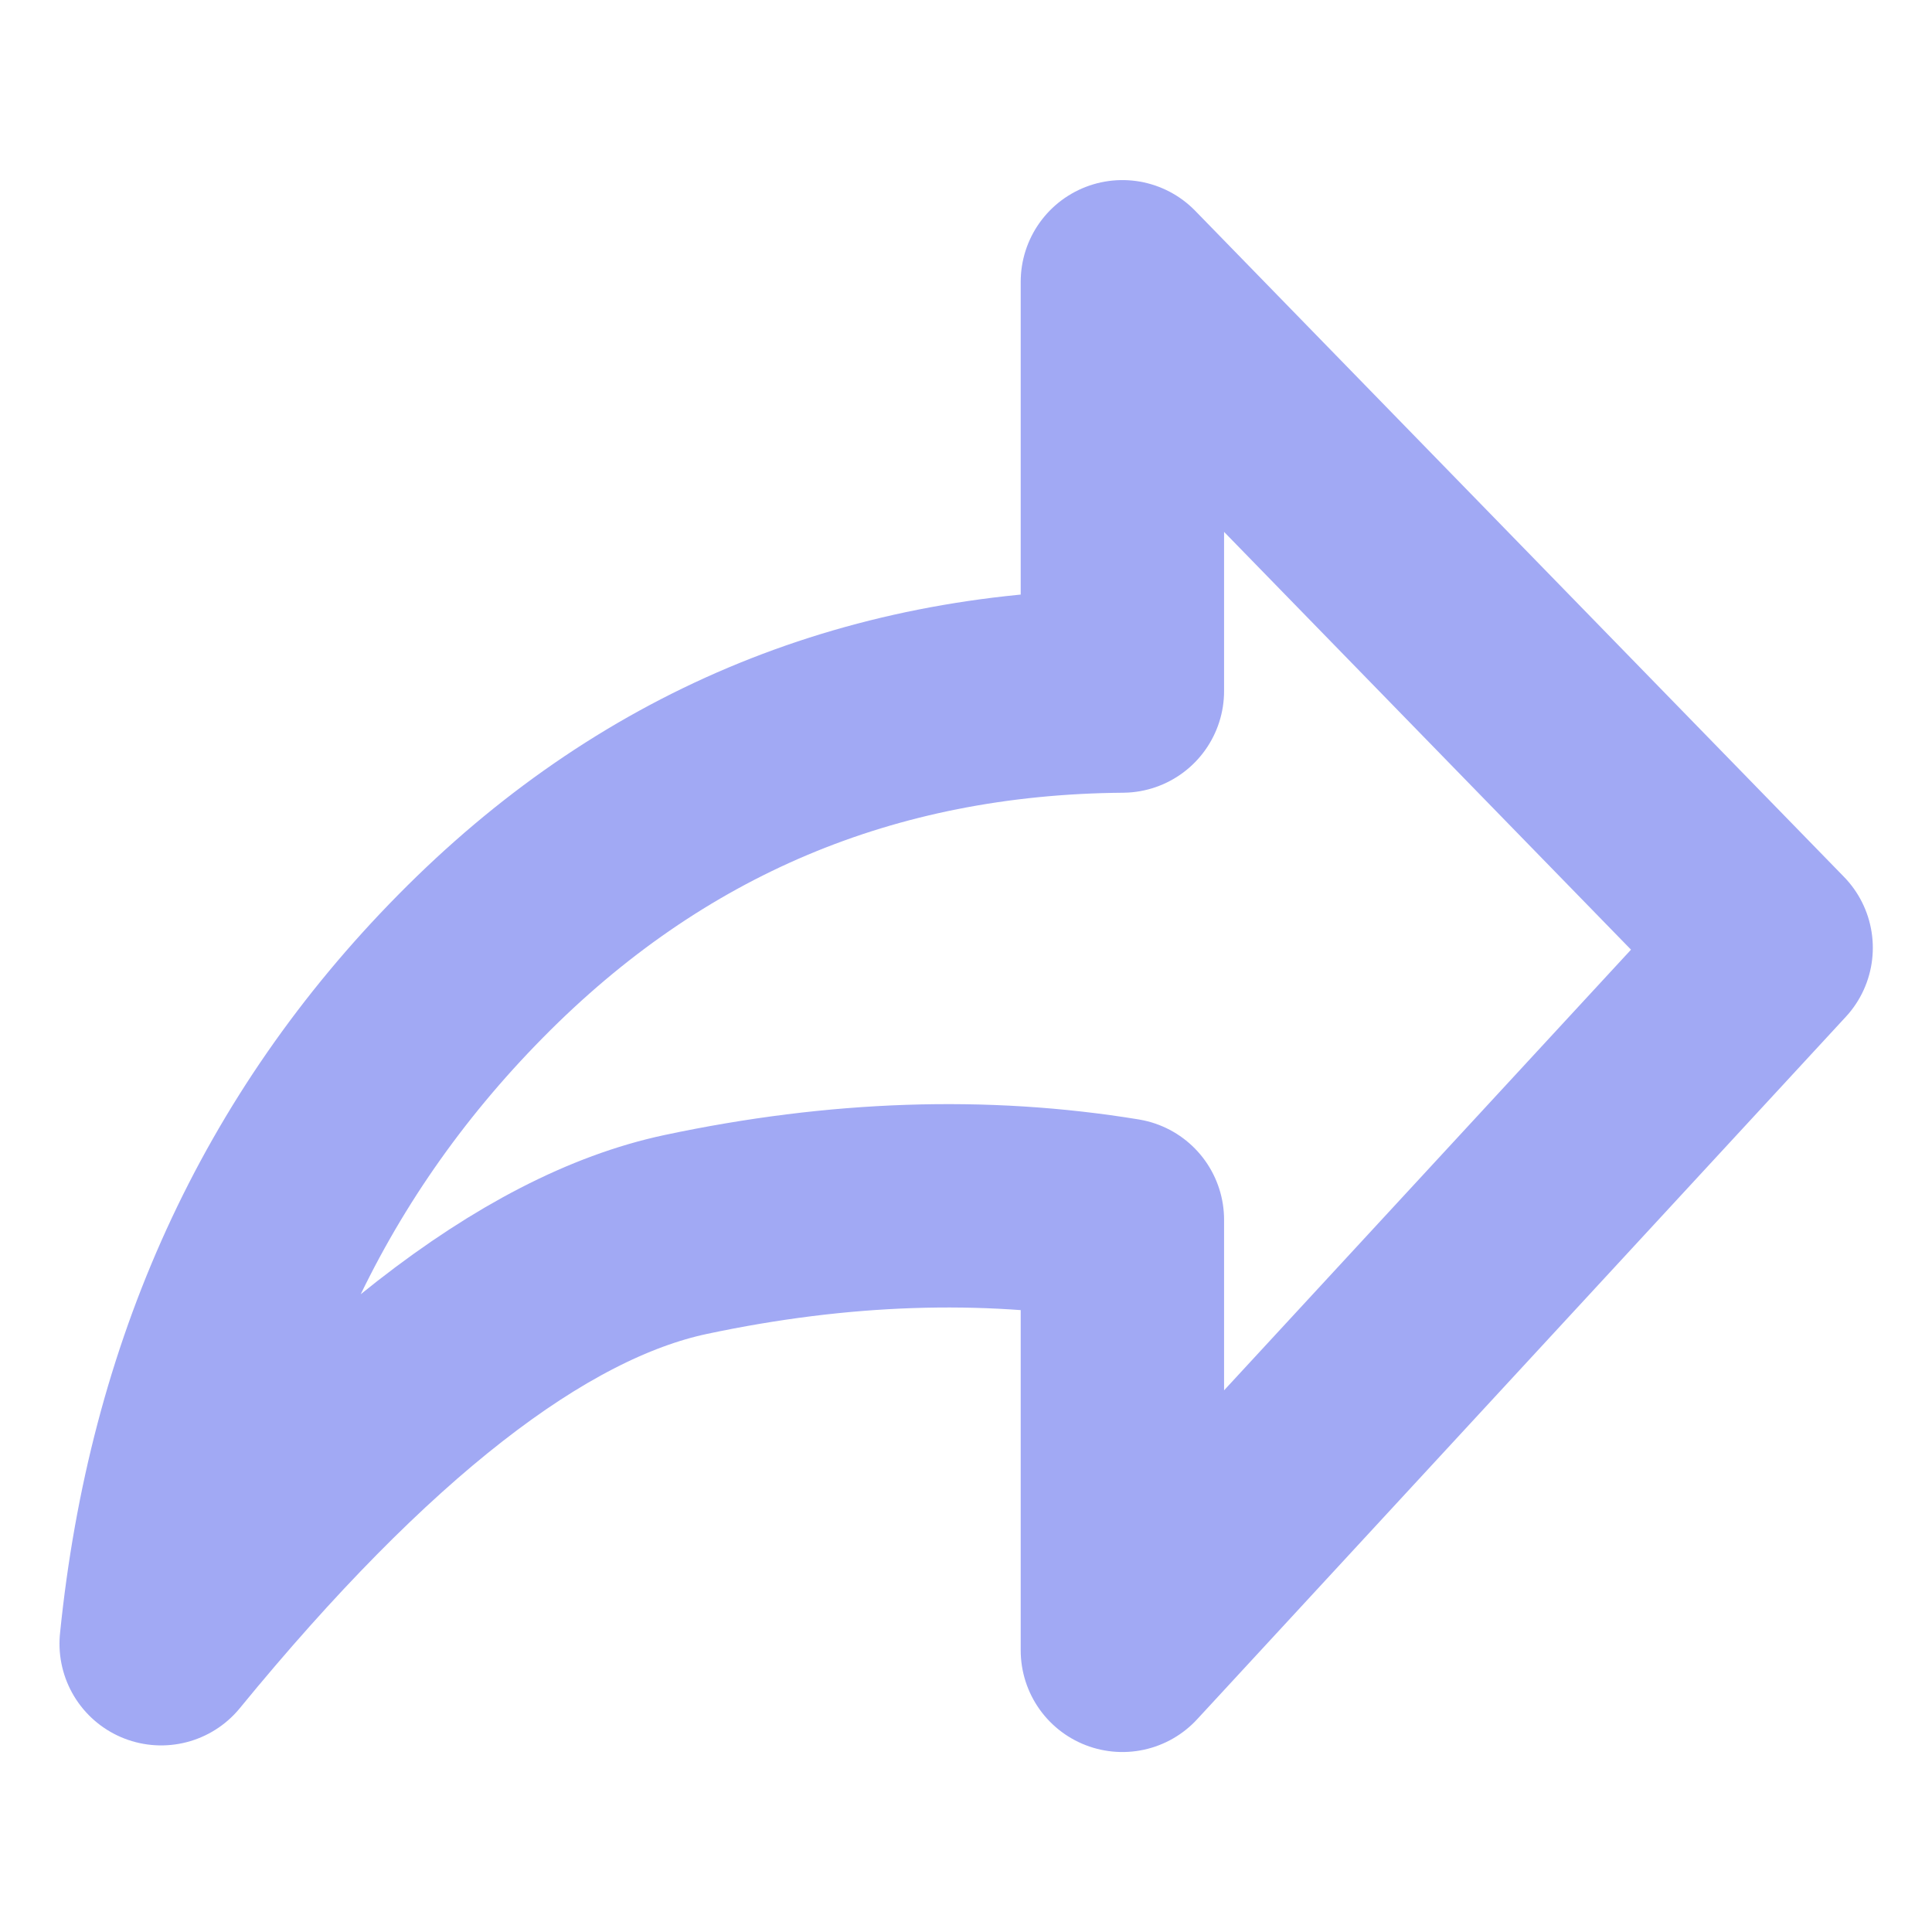
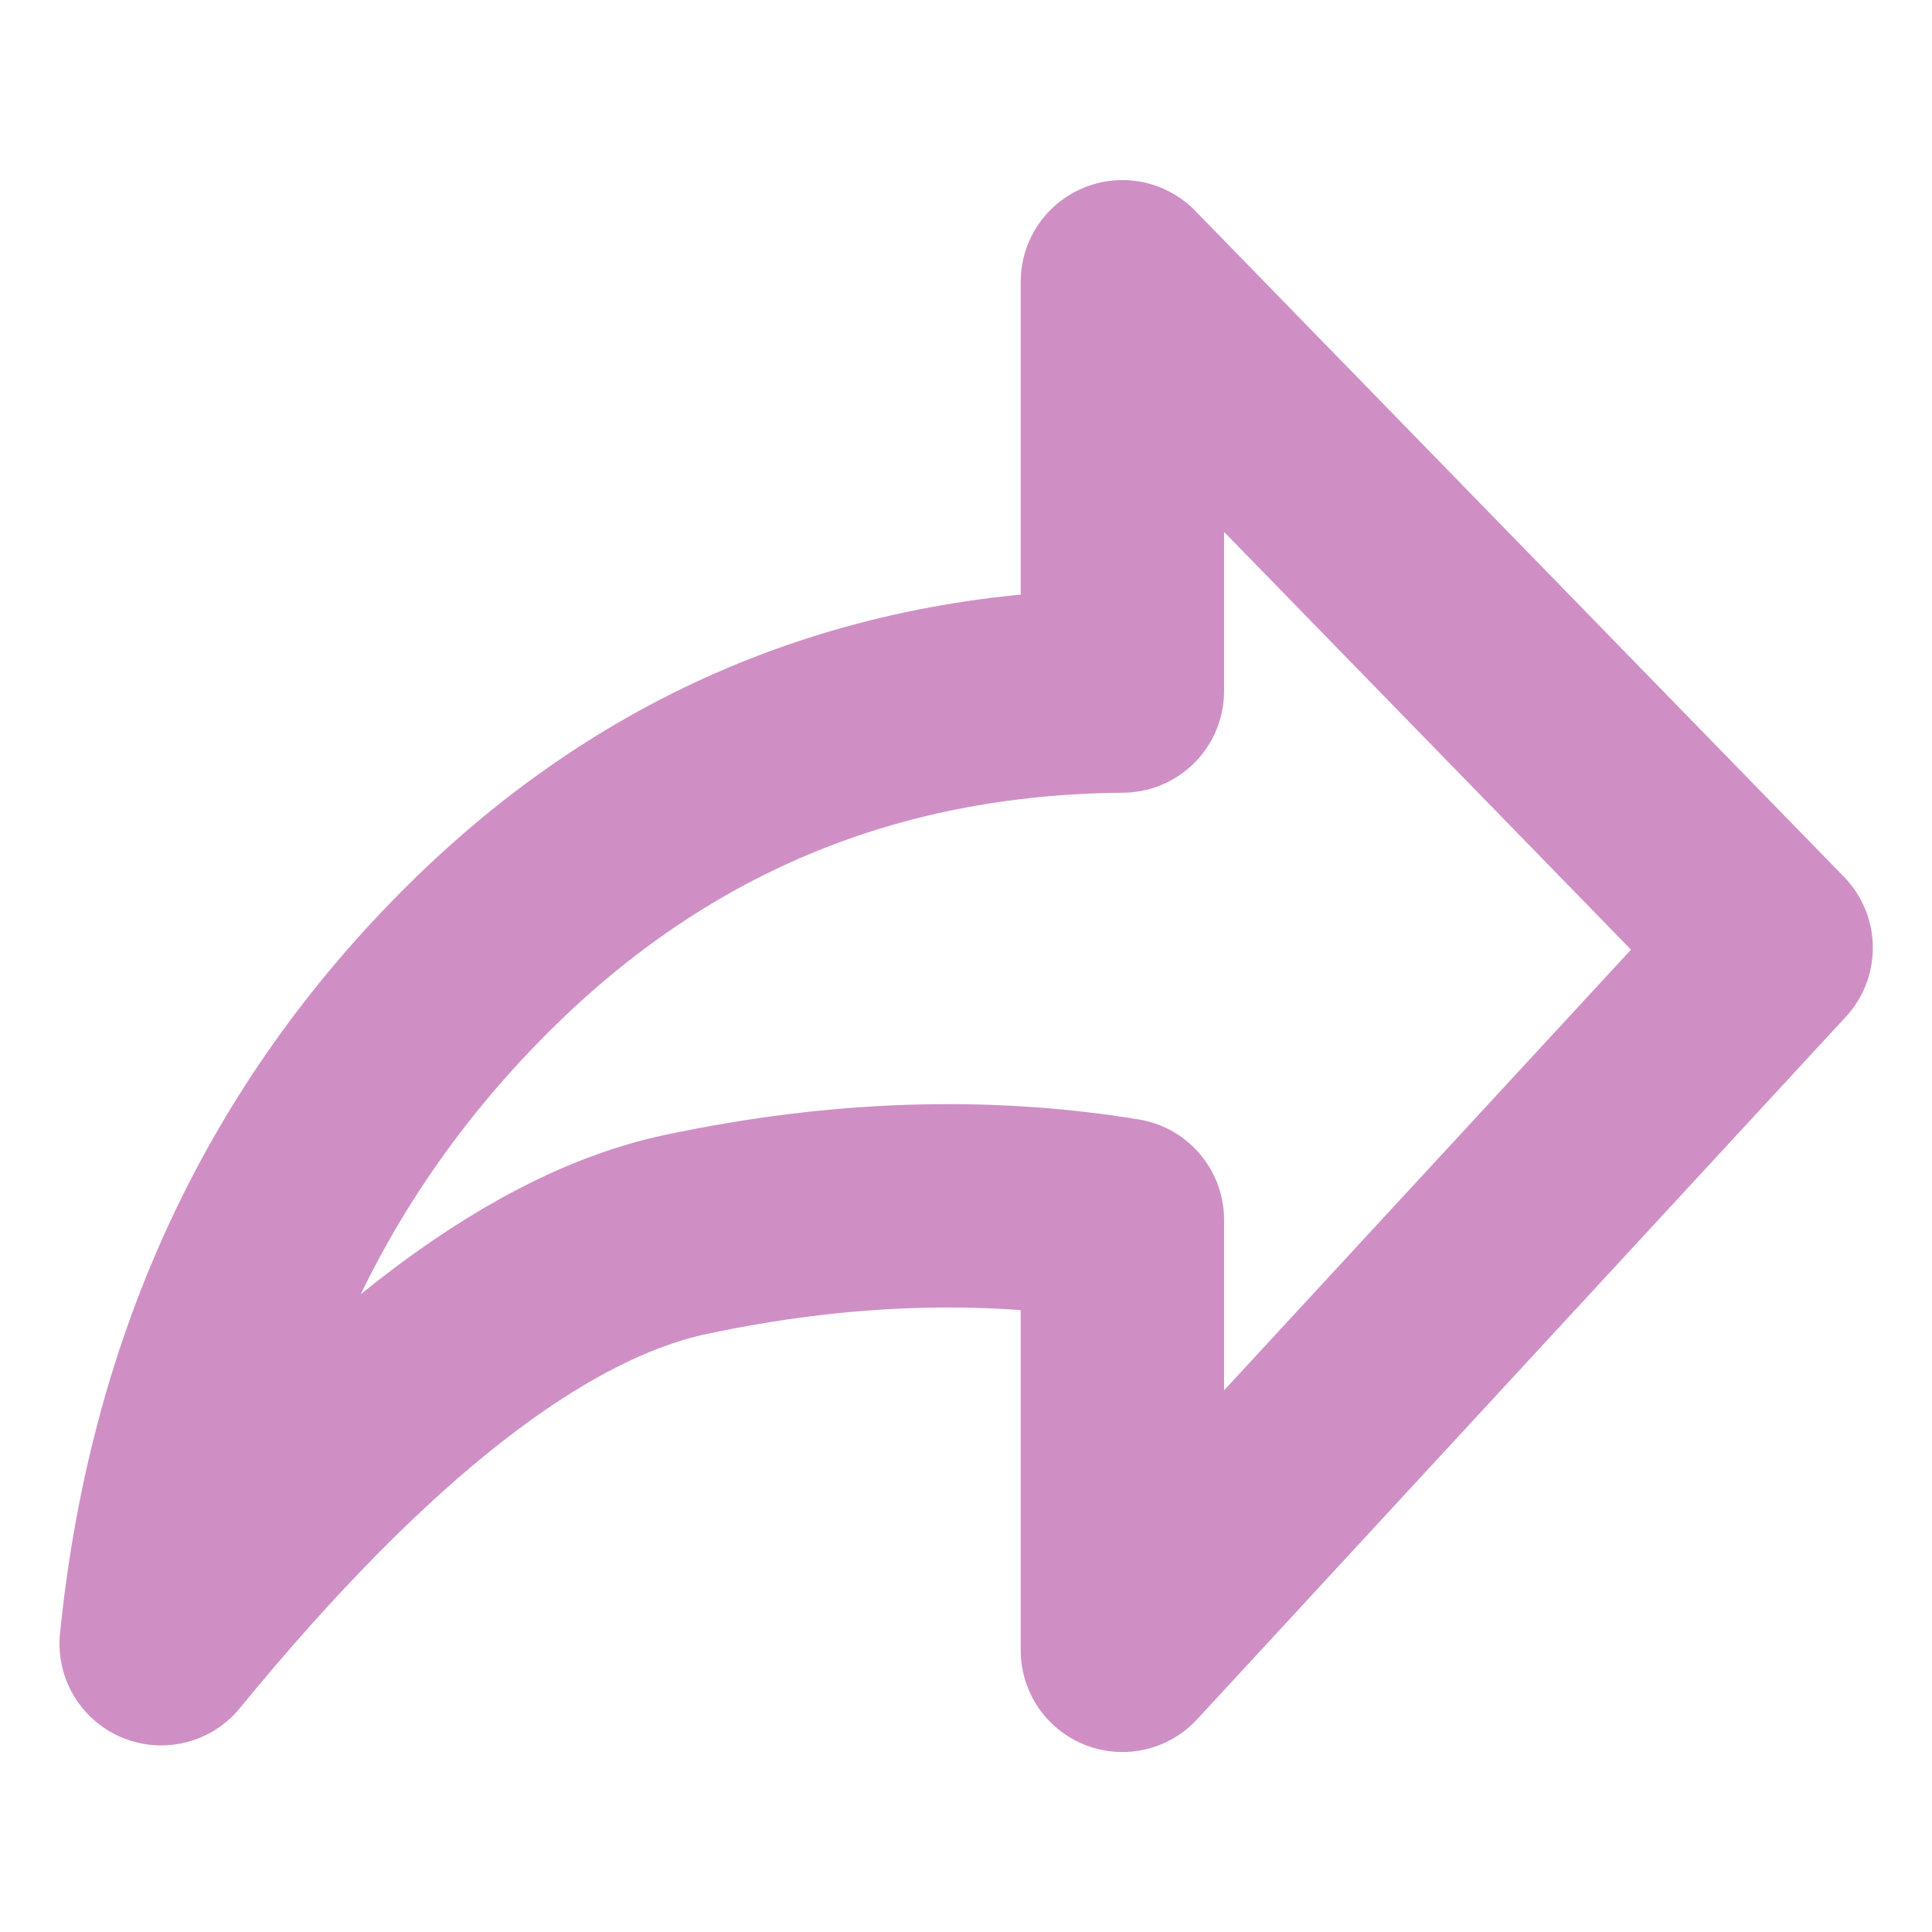
<svg xmlns="http://www.w3.org/2000/svg" width="19" height="19" viewBox="0 0 19 19" fill="none">
-   <path d="M1.585 16.165C3.522 13.8 5.242 12.459 6.745 12.14C8.248 11.821 9.679 11.773 11.038 11.996V16.23L17.418 9.321L11.038 2.771V6.796C8.525 6.816 6.388 7.717 4.629 9.501C2.869 11.284 1.854 13.505 1.585 16.165Z" stroke="#A1A9F4" stroke-width="2" stroke-linejoin="round" />
+   <path d="M1.585 16.165C3.522 13.8 5.242 12.459 6.745 12.14C8.248 11.821 9.679 11.773 11.038 11.996V16.23L17.418 9.321L11.038 2.771V6.796C8.525 6.816 6.388 7.717 4.629 9.501C2.869 11.284 1.854 13.505 1.585 16.165Z" stroke="#CF8FC5" stroke-width="2" stroke-linejoin="round" />
</svg>
